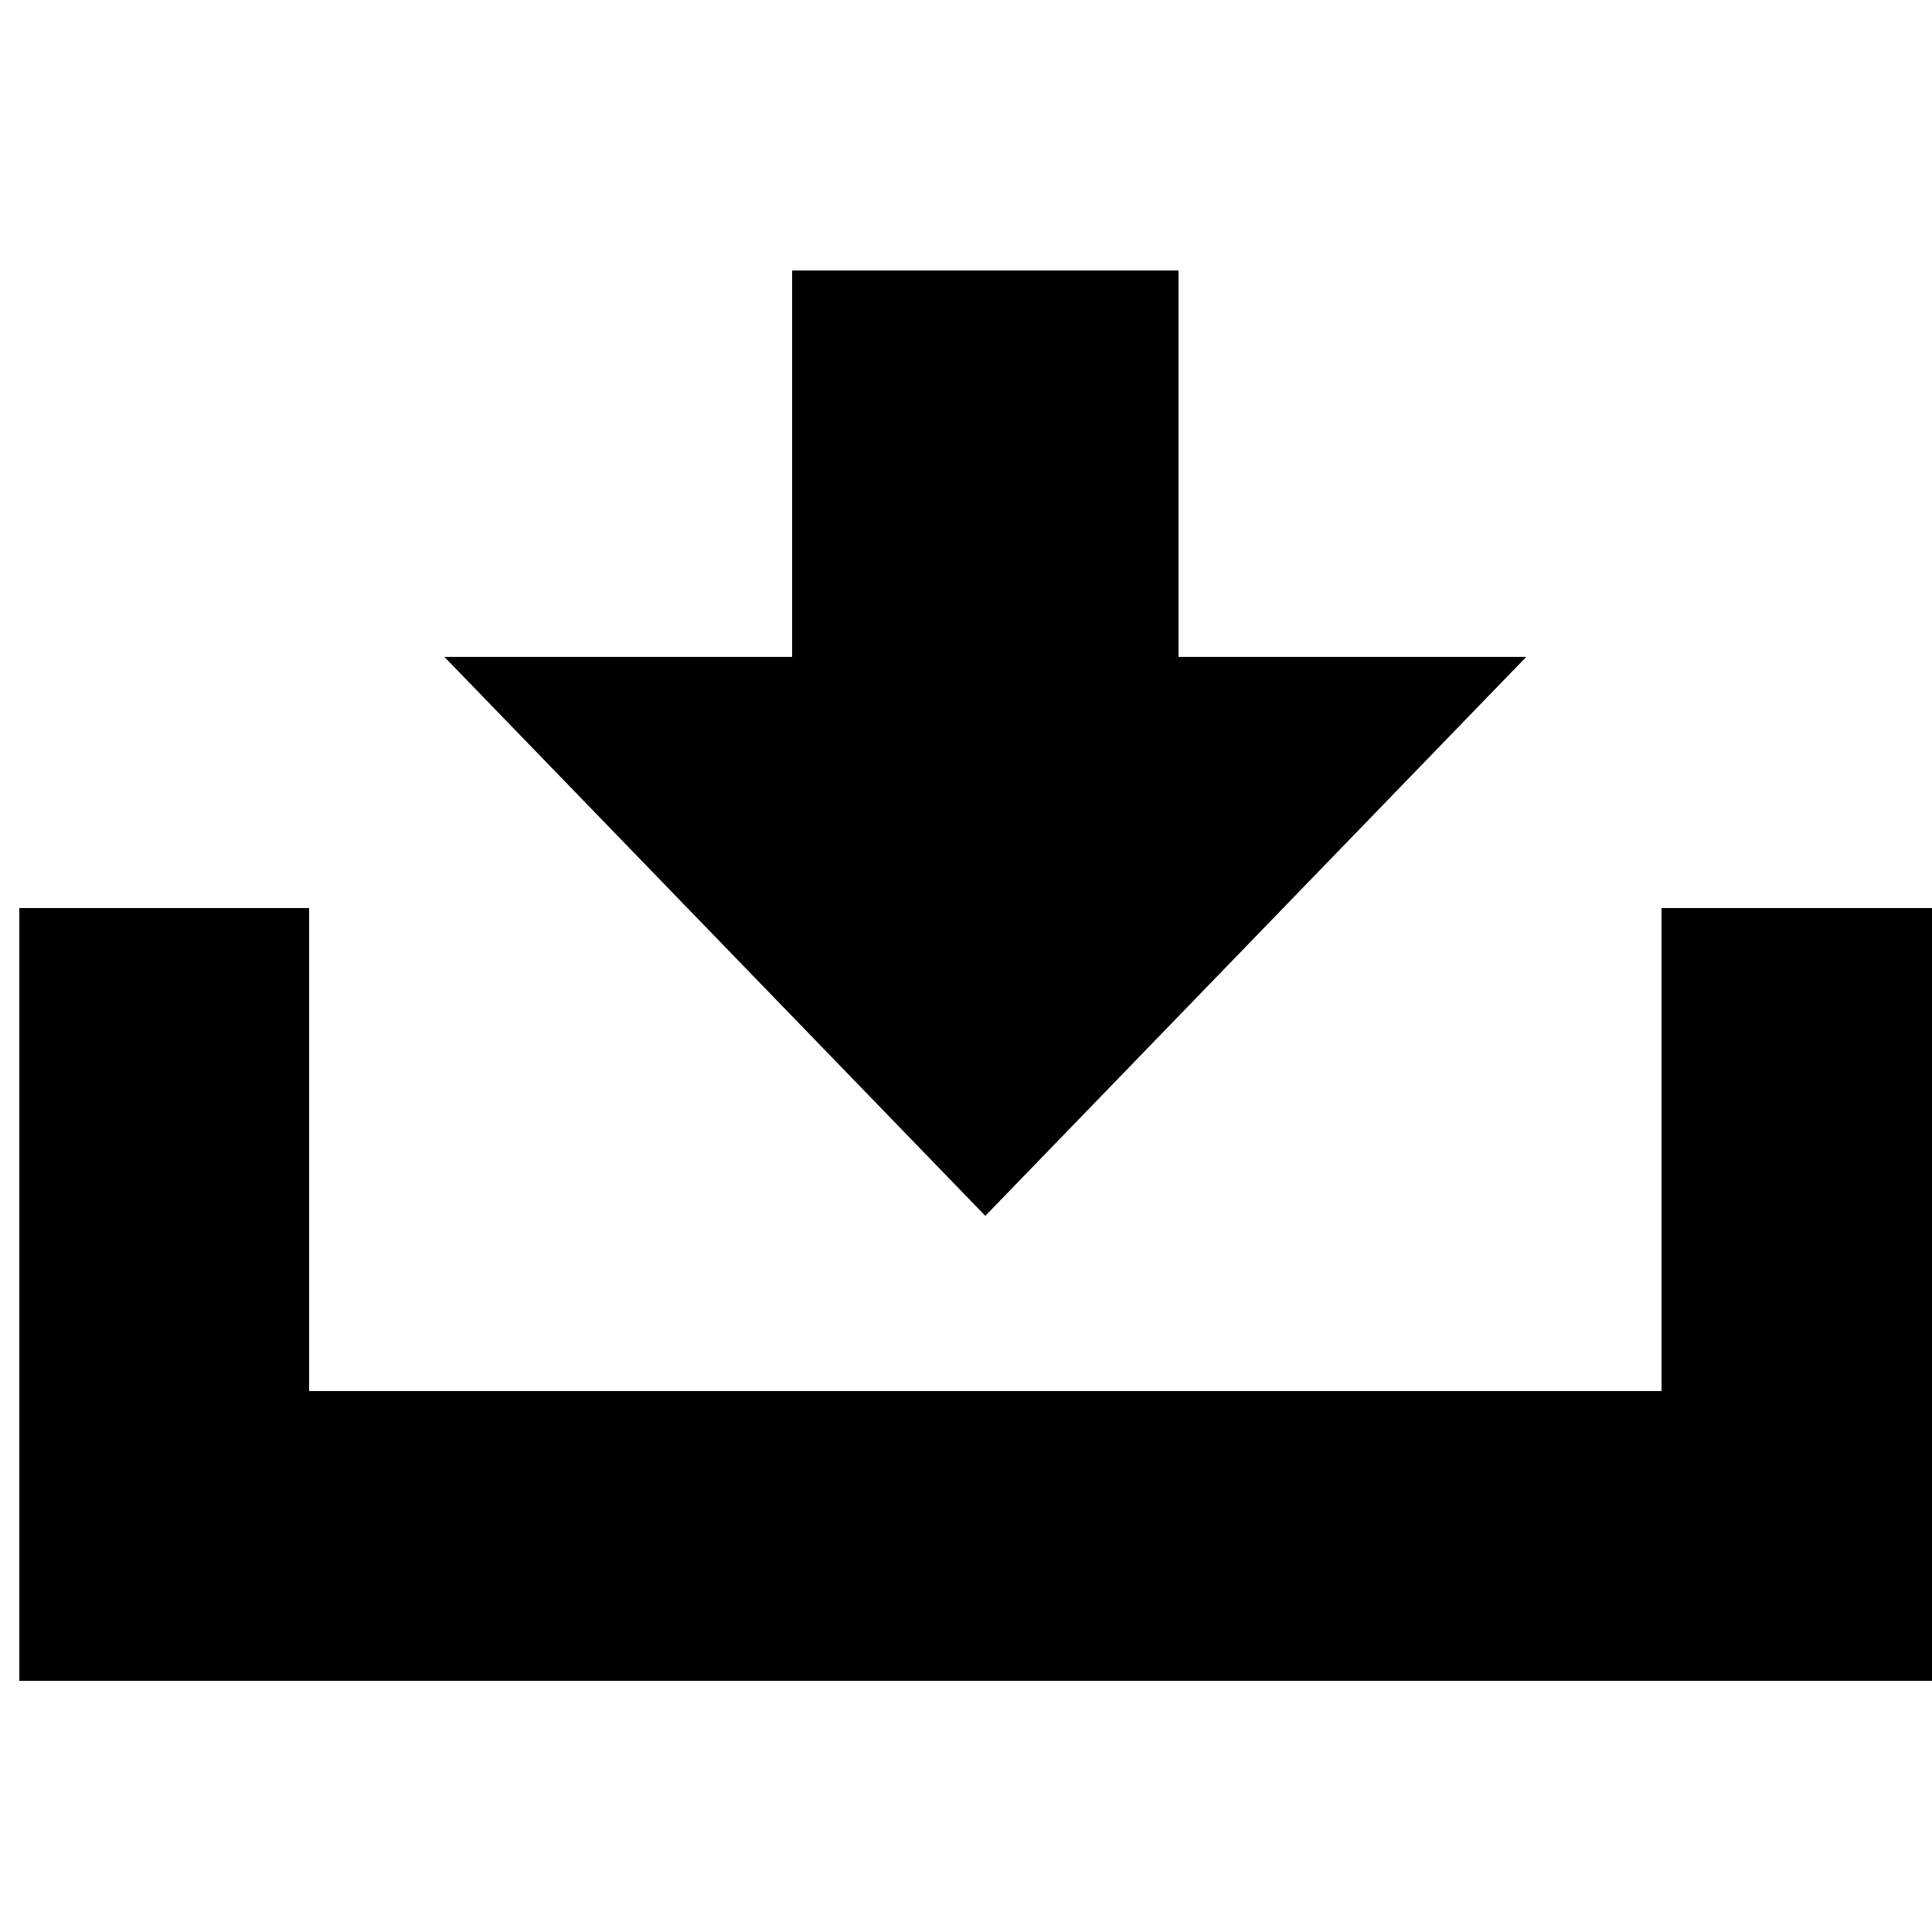
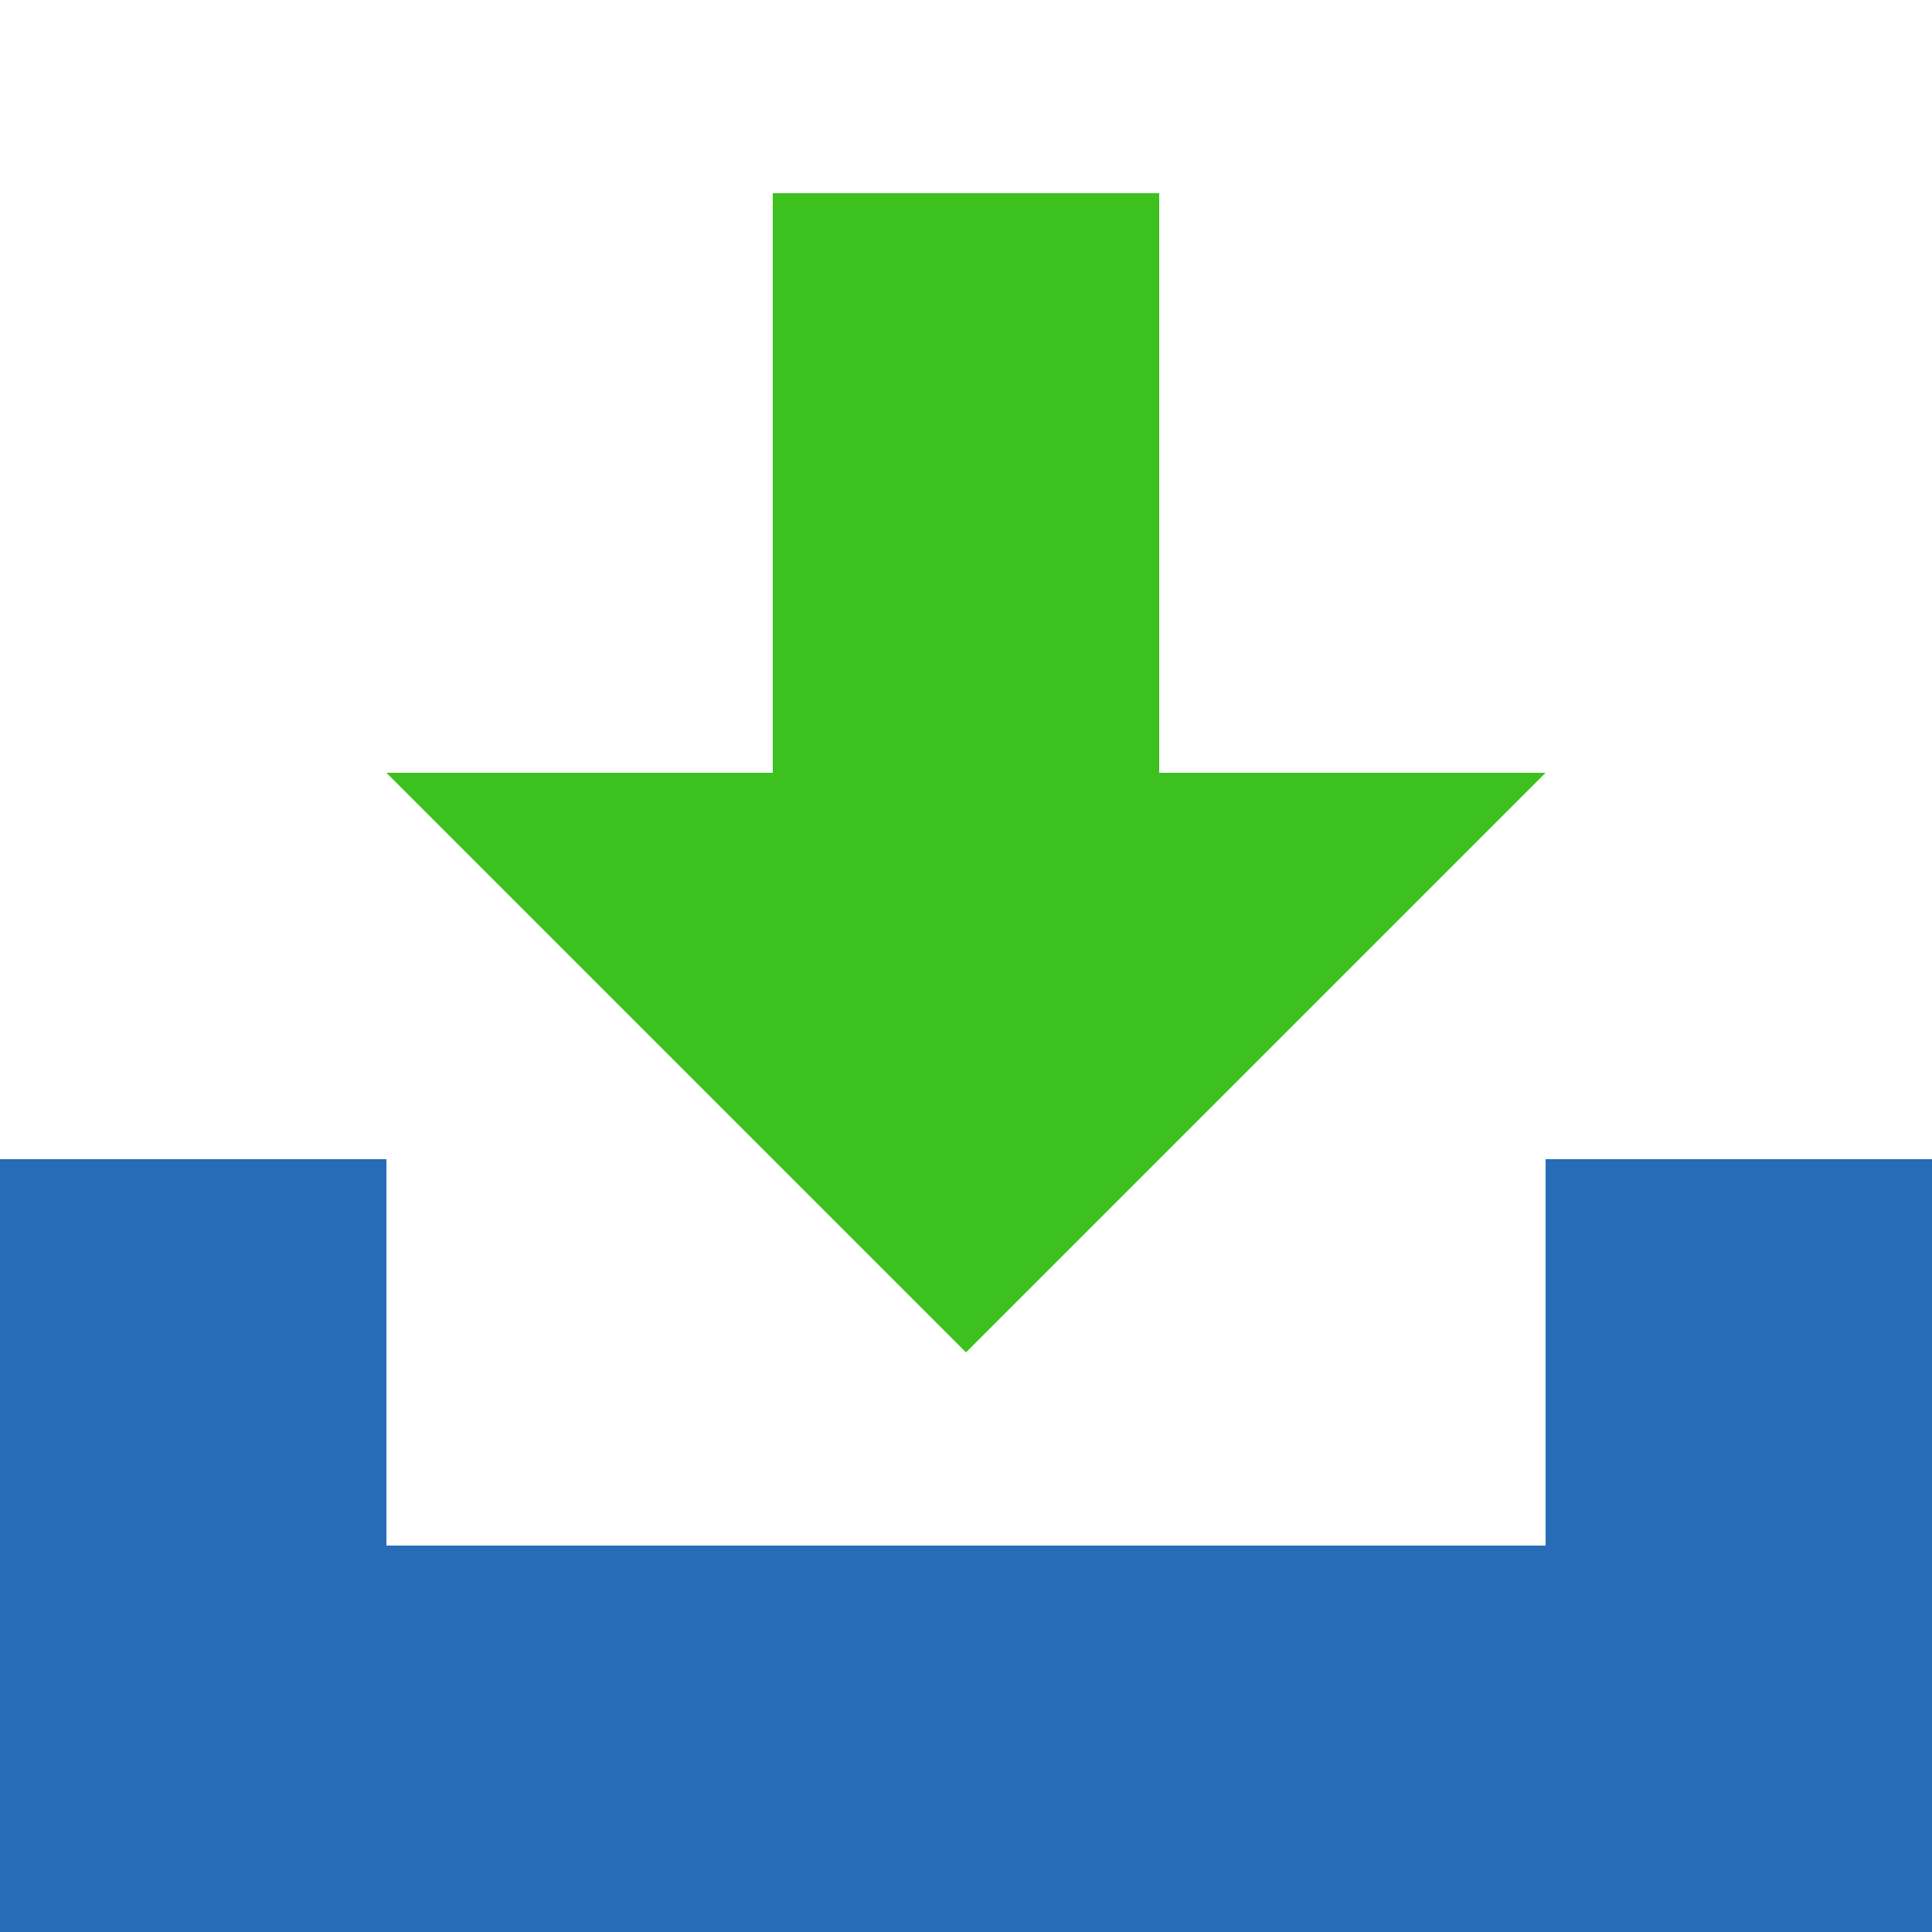
- <svg xmlns="http://www.w3.org/2000/svg" version="1.1" id="Layer_1" x="0px" y="0px" width="100px" height="100px" viewBox="0 0 100 100" enable-background="new 0 0 100 100" xml:space="preserve">
-   <polygon points="86,47 86,72 16,72 16,47 1,47 1,87 101,87 101,47 " />
-   <polygon points="61,34 61,14 41,14 41,34 23,34 51,62.932 79,34 " />
+ <svg xmlns="http://www.w3.org/2000/svg" viewBox="0 0 100 100" version="1.1" y="0px" x="0px">
+   <path d="m100,100,0-40-20,0,0,20-60,0,0-20-20,0,0,40z" fill="#266CB6" />
+   <path d="M60,40,60,10,40,10,40,40,20,40,50,70,80,40z" fill="#3DC11F" />
</svg>
